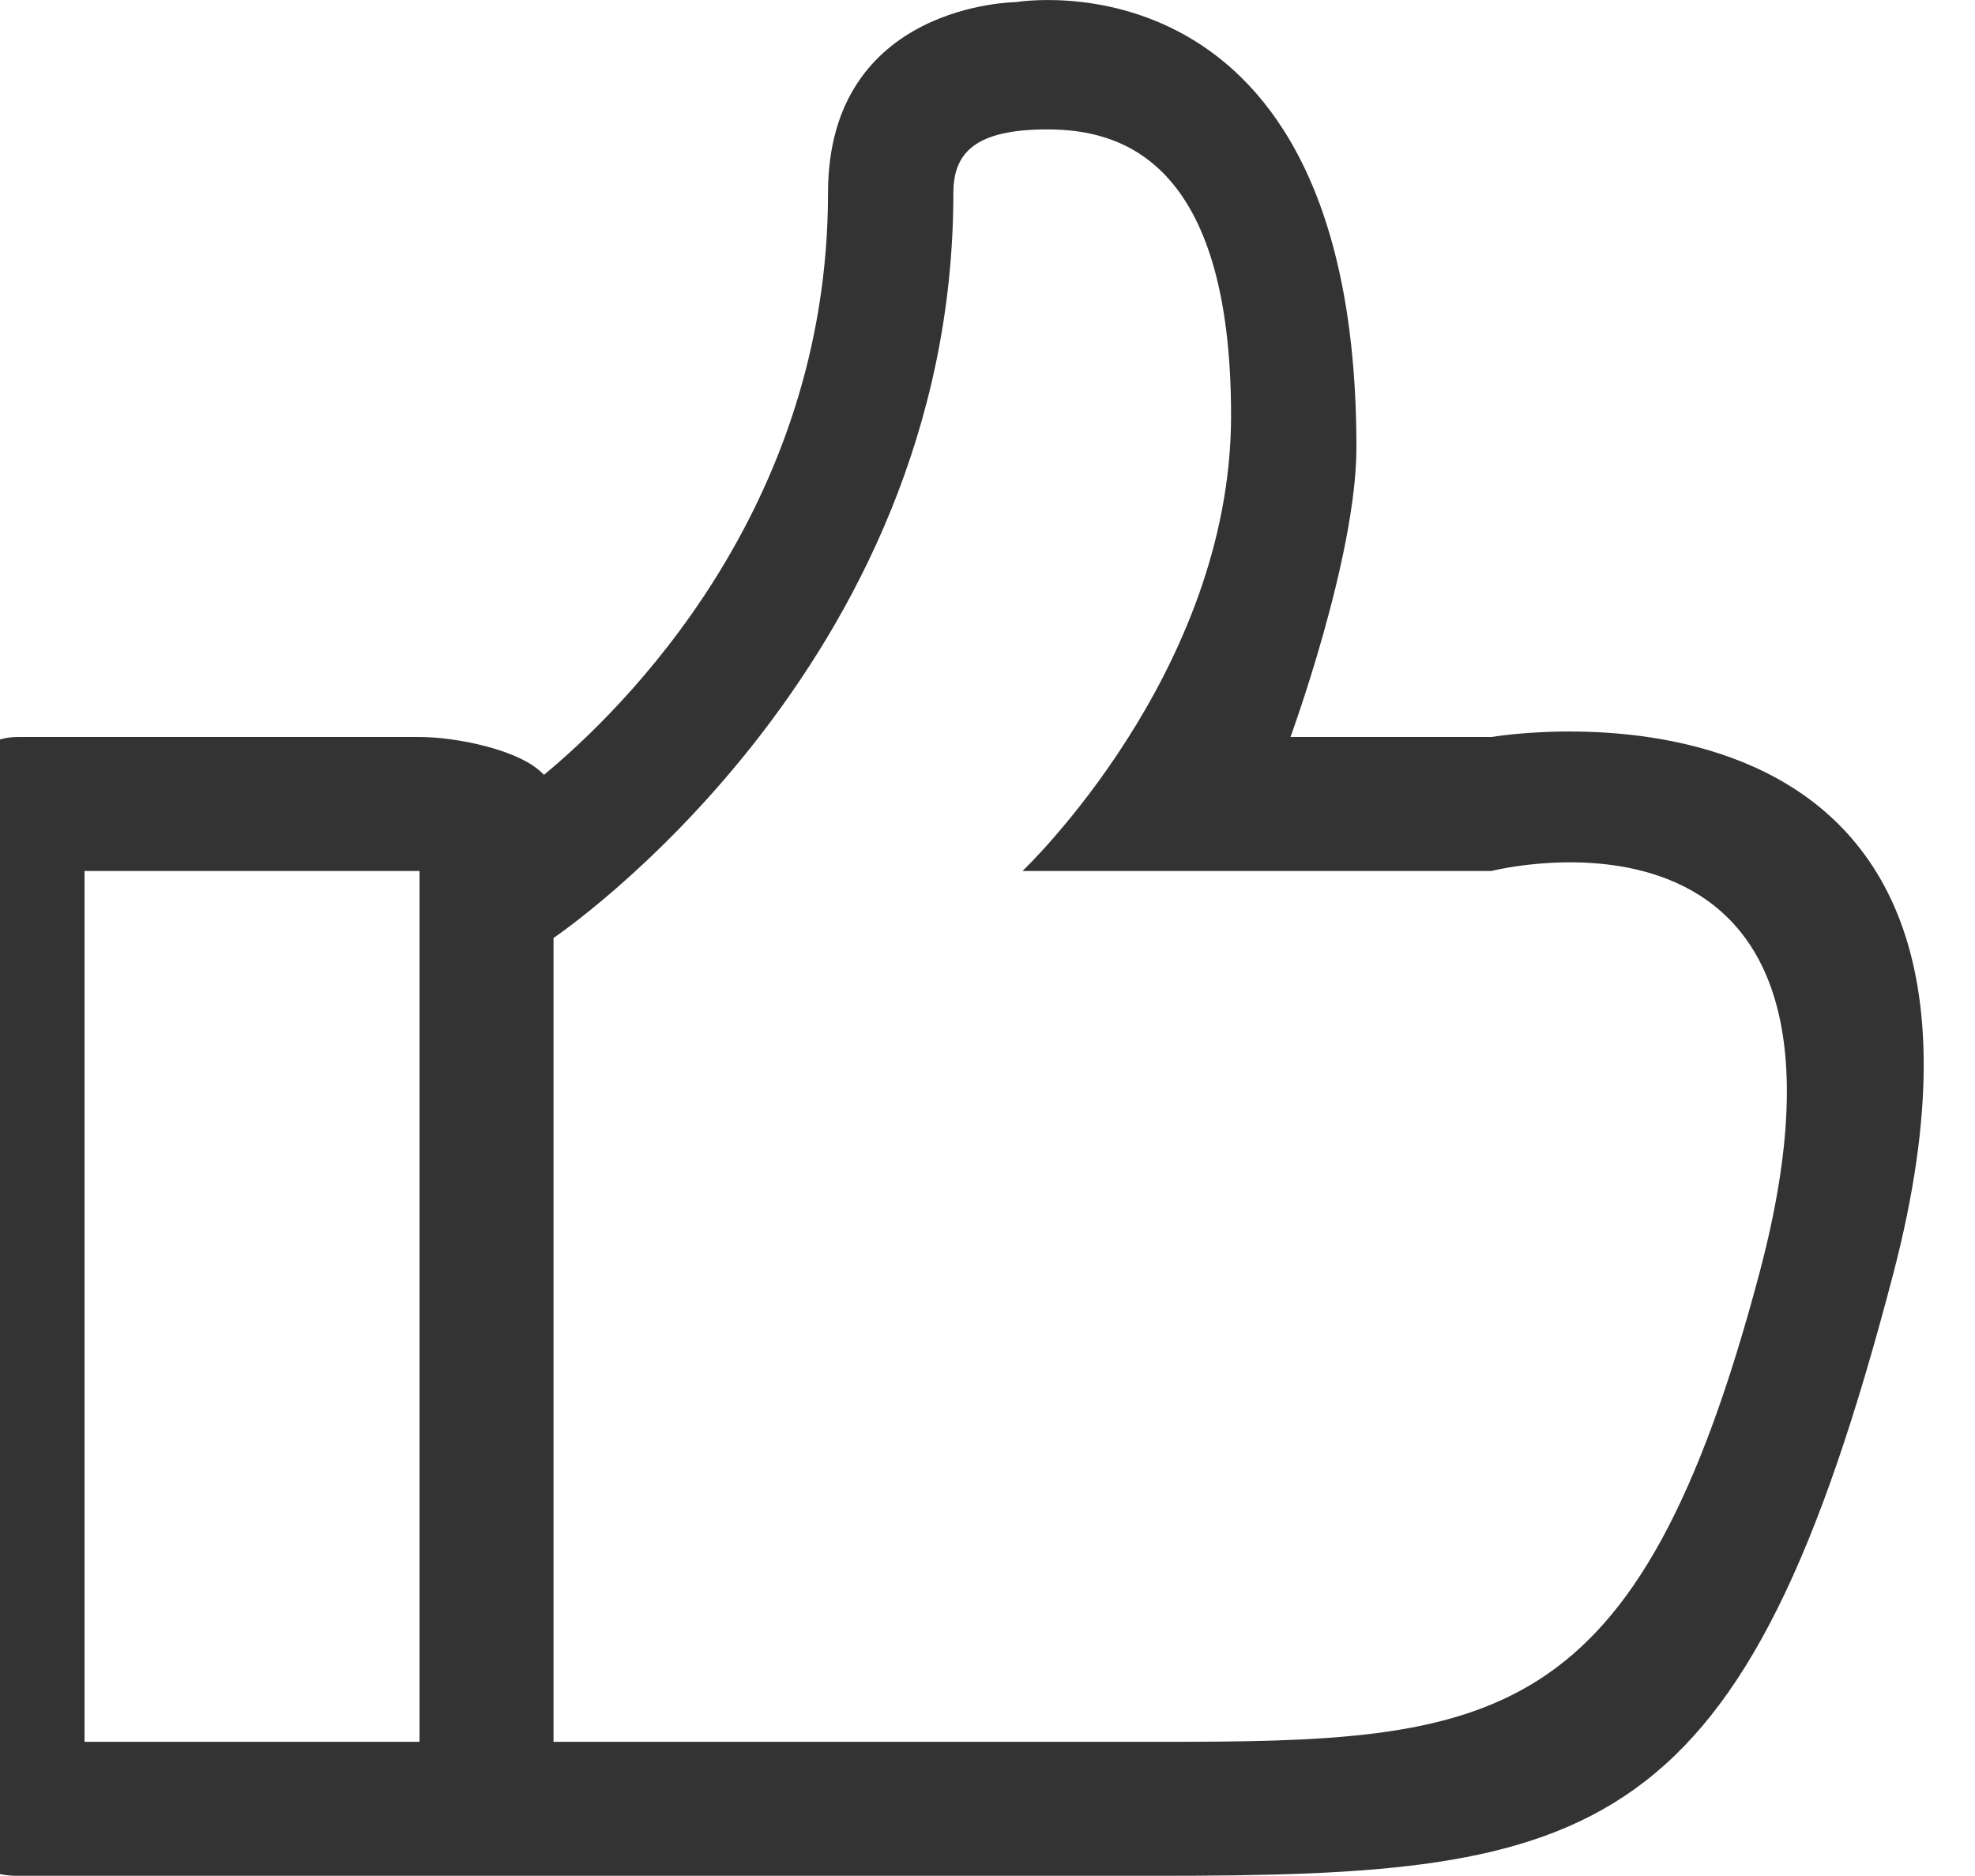
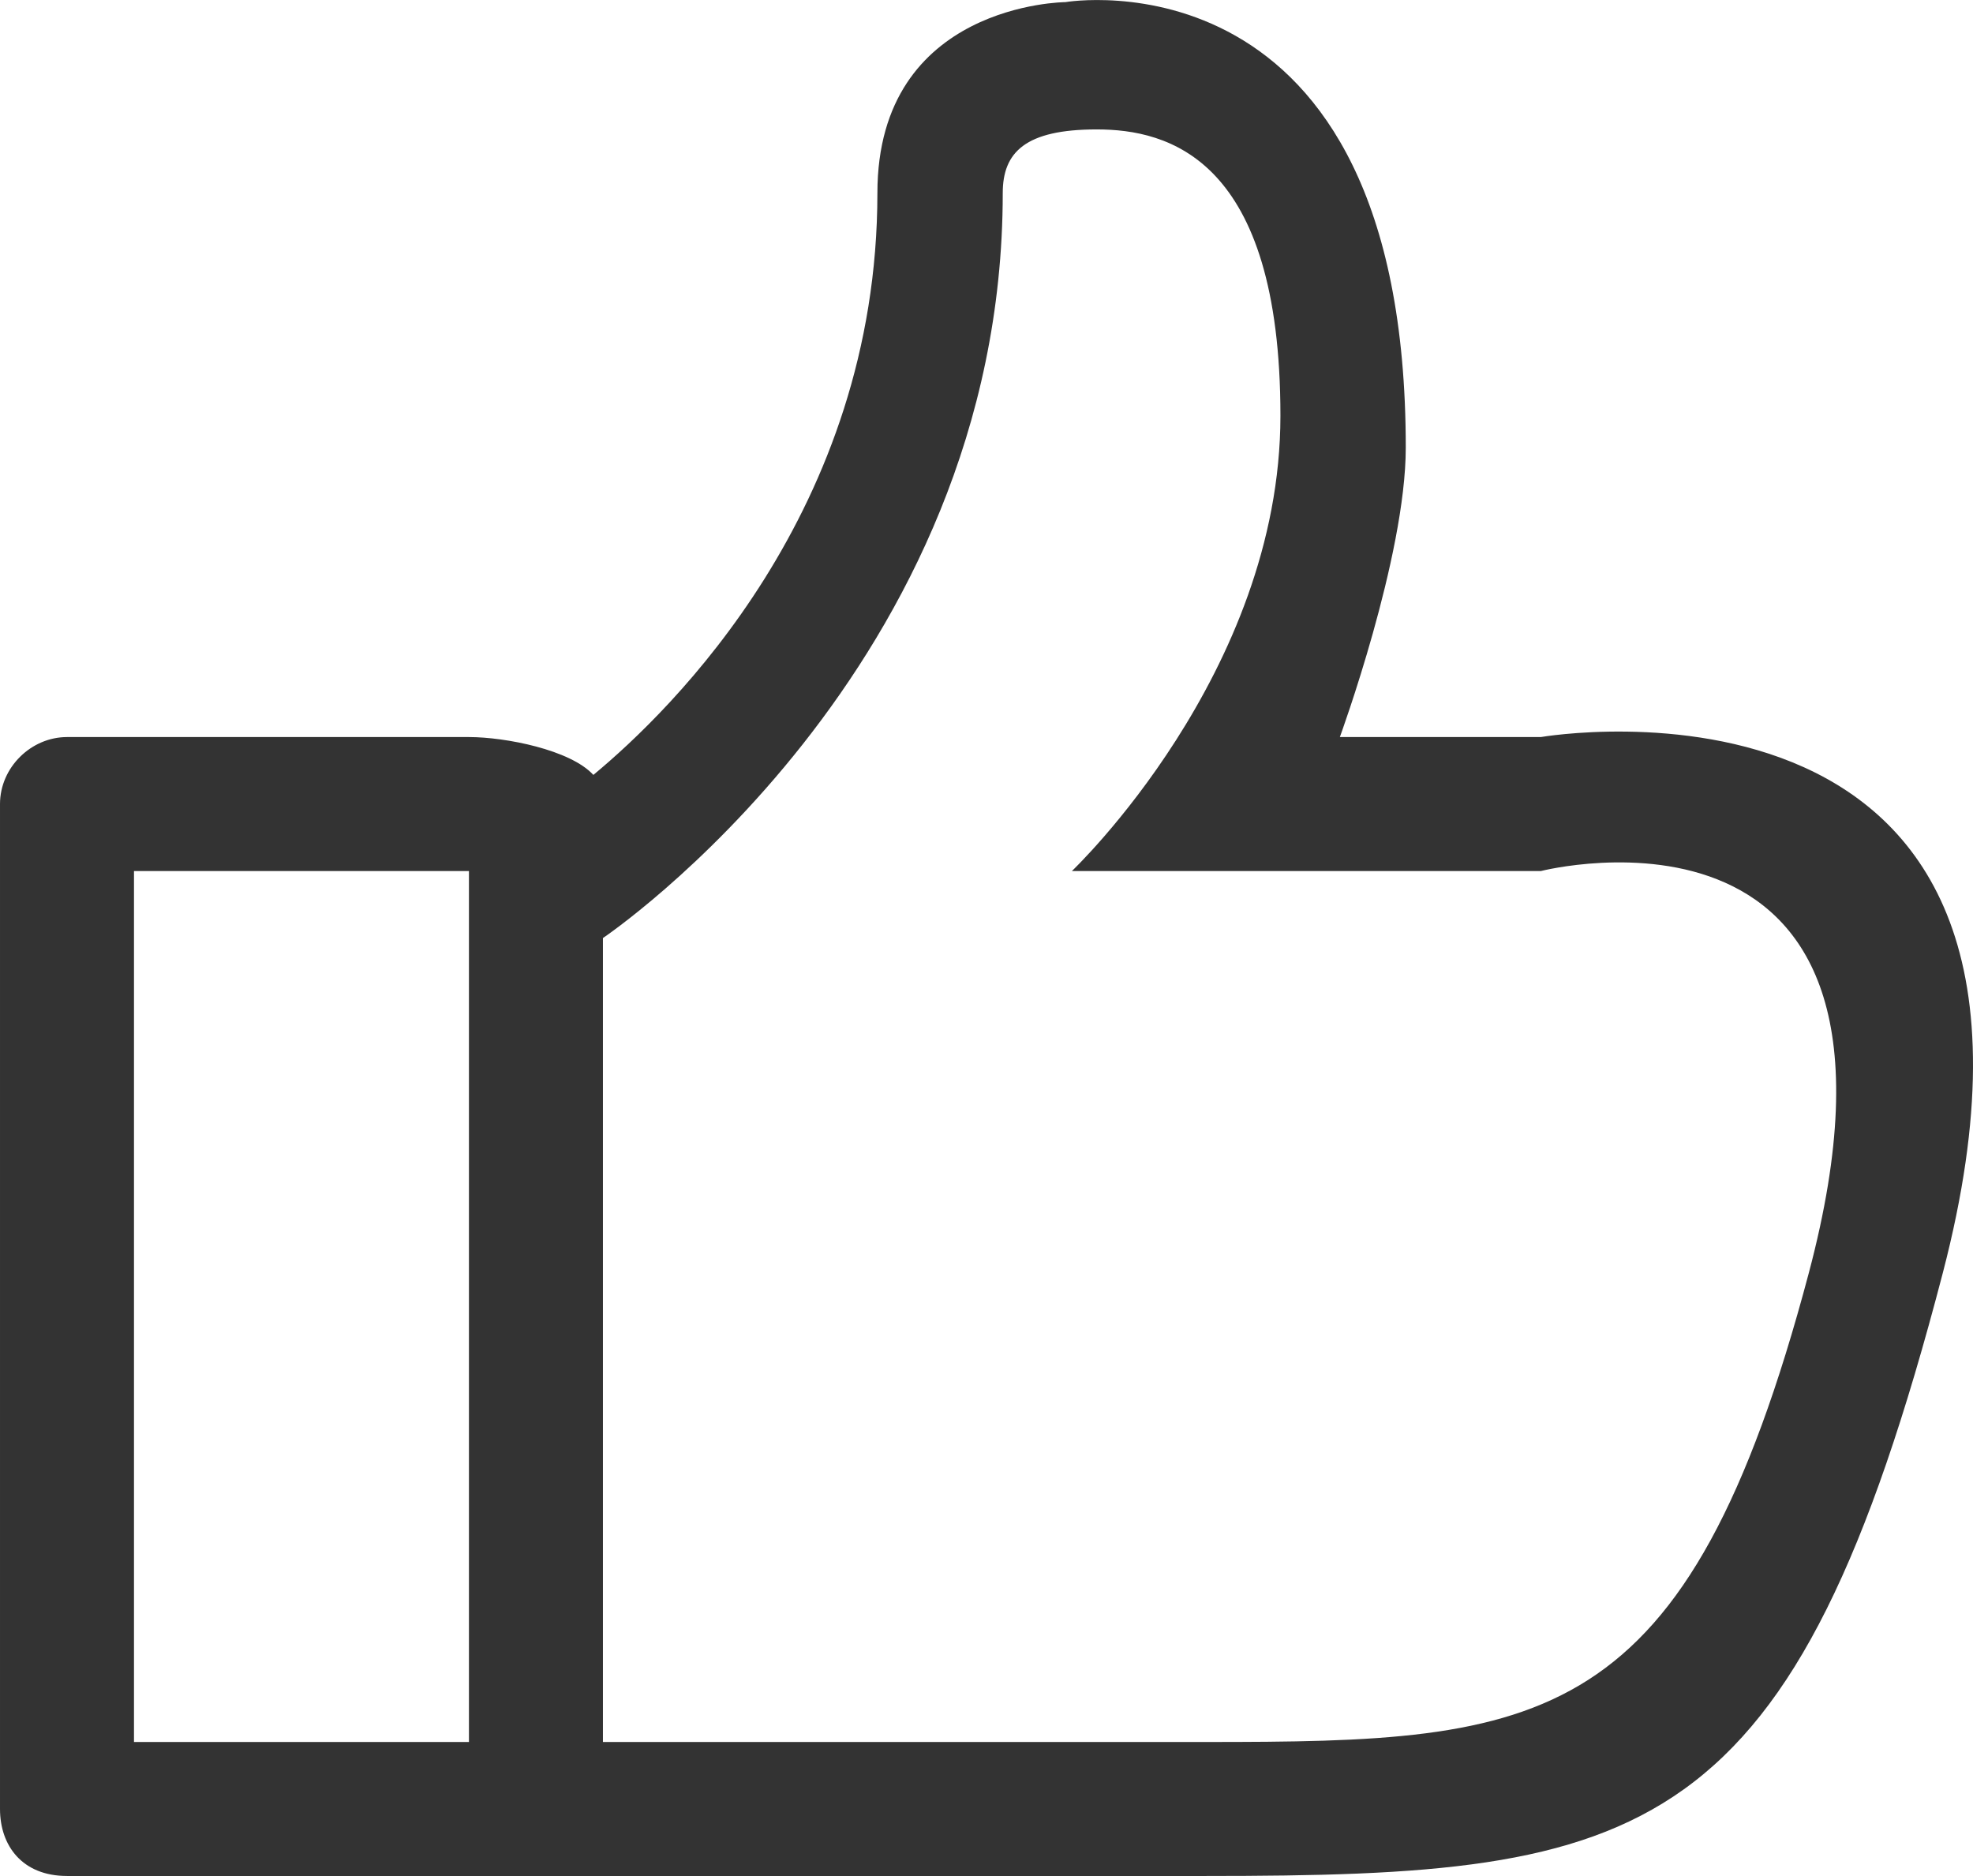
- <svg xmlns="http://www.w3.org/2000/svg" class="icon" viewBox="54 0 1024 1024" version="1.1" width="210.547" height="200">
+ <svg xmlns="http://www.w3.org/2000/svg" class="icon" viewBox="0 0 1077 1024" version="1.1" width="210.352" height="200">
  <path d="M658.246 1024C418.608 1024 36.569 1024 36.569 1024 12.178 1024 0 1007.507 0 987.431L0 438.893C0 418.816 17.078 402.323 36.569 402.323L255.984 402.323C275.842 402.323 311.387 409.272 323.894 422.985 366.387 387.842 478.947 278.39 478.947 105.381 478.947 1.708 581.56 1.159 581.56 1.159 581.56 1.159 767.368-30.876 767.368 244.308 767.368 304.025 731.384 402.323 731.384 402.323L841.092 402.323C841.092 402.323 1150.797 348.713 1060.507 694.877 978.994 1007.471 899.31 1024 658.246 1024L658.246 1024ZM73.138 475.462 73.138 950.862 219.415 950.862 255.984 950.862 255.984 475.462 255.984 475.462 73.138 475.462ZM841.092 475.462 585.107 475.462C585.107 475.462 698.947 367.509 698.947 226.937 698.947 86.365 637.694 70.641 598.675 70.641 559.655 70.641 547.368 83.111 547.368 105.381 547.368 365.315 329.123 512.031 329.123 512.031L329.123 950.862C329.123 950.862 473.827 950.862 658.246 950.862 842.664 950.862 920.776 945.705 987.369 694.877 1060.58 419.218 841.092 475.462 841.092 475.462L841.092 475.462Z" fill="#333333" />
</svg>
